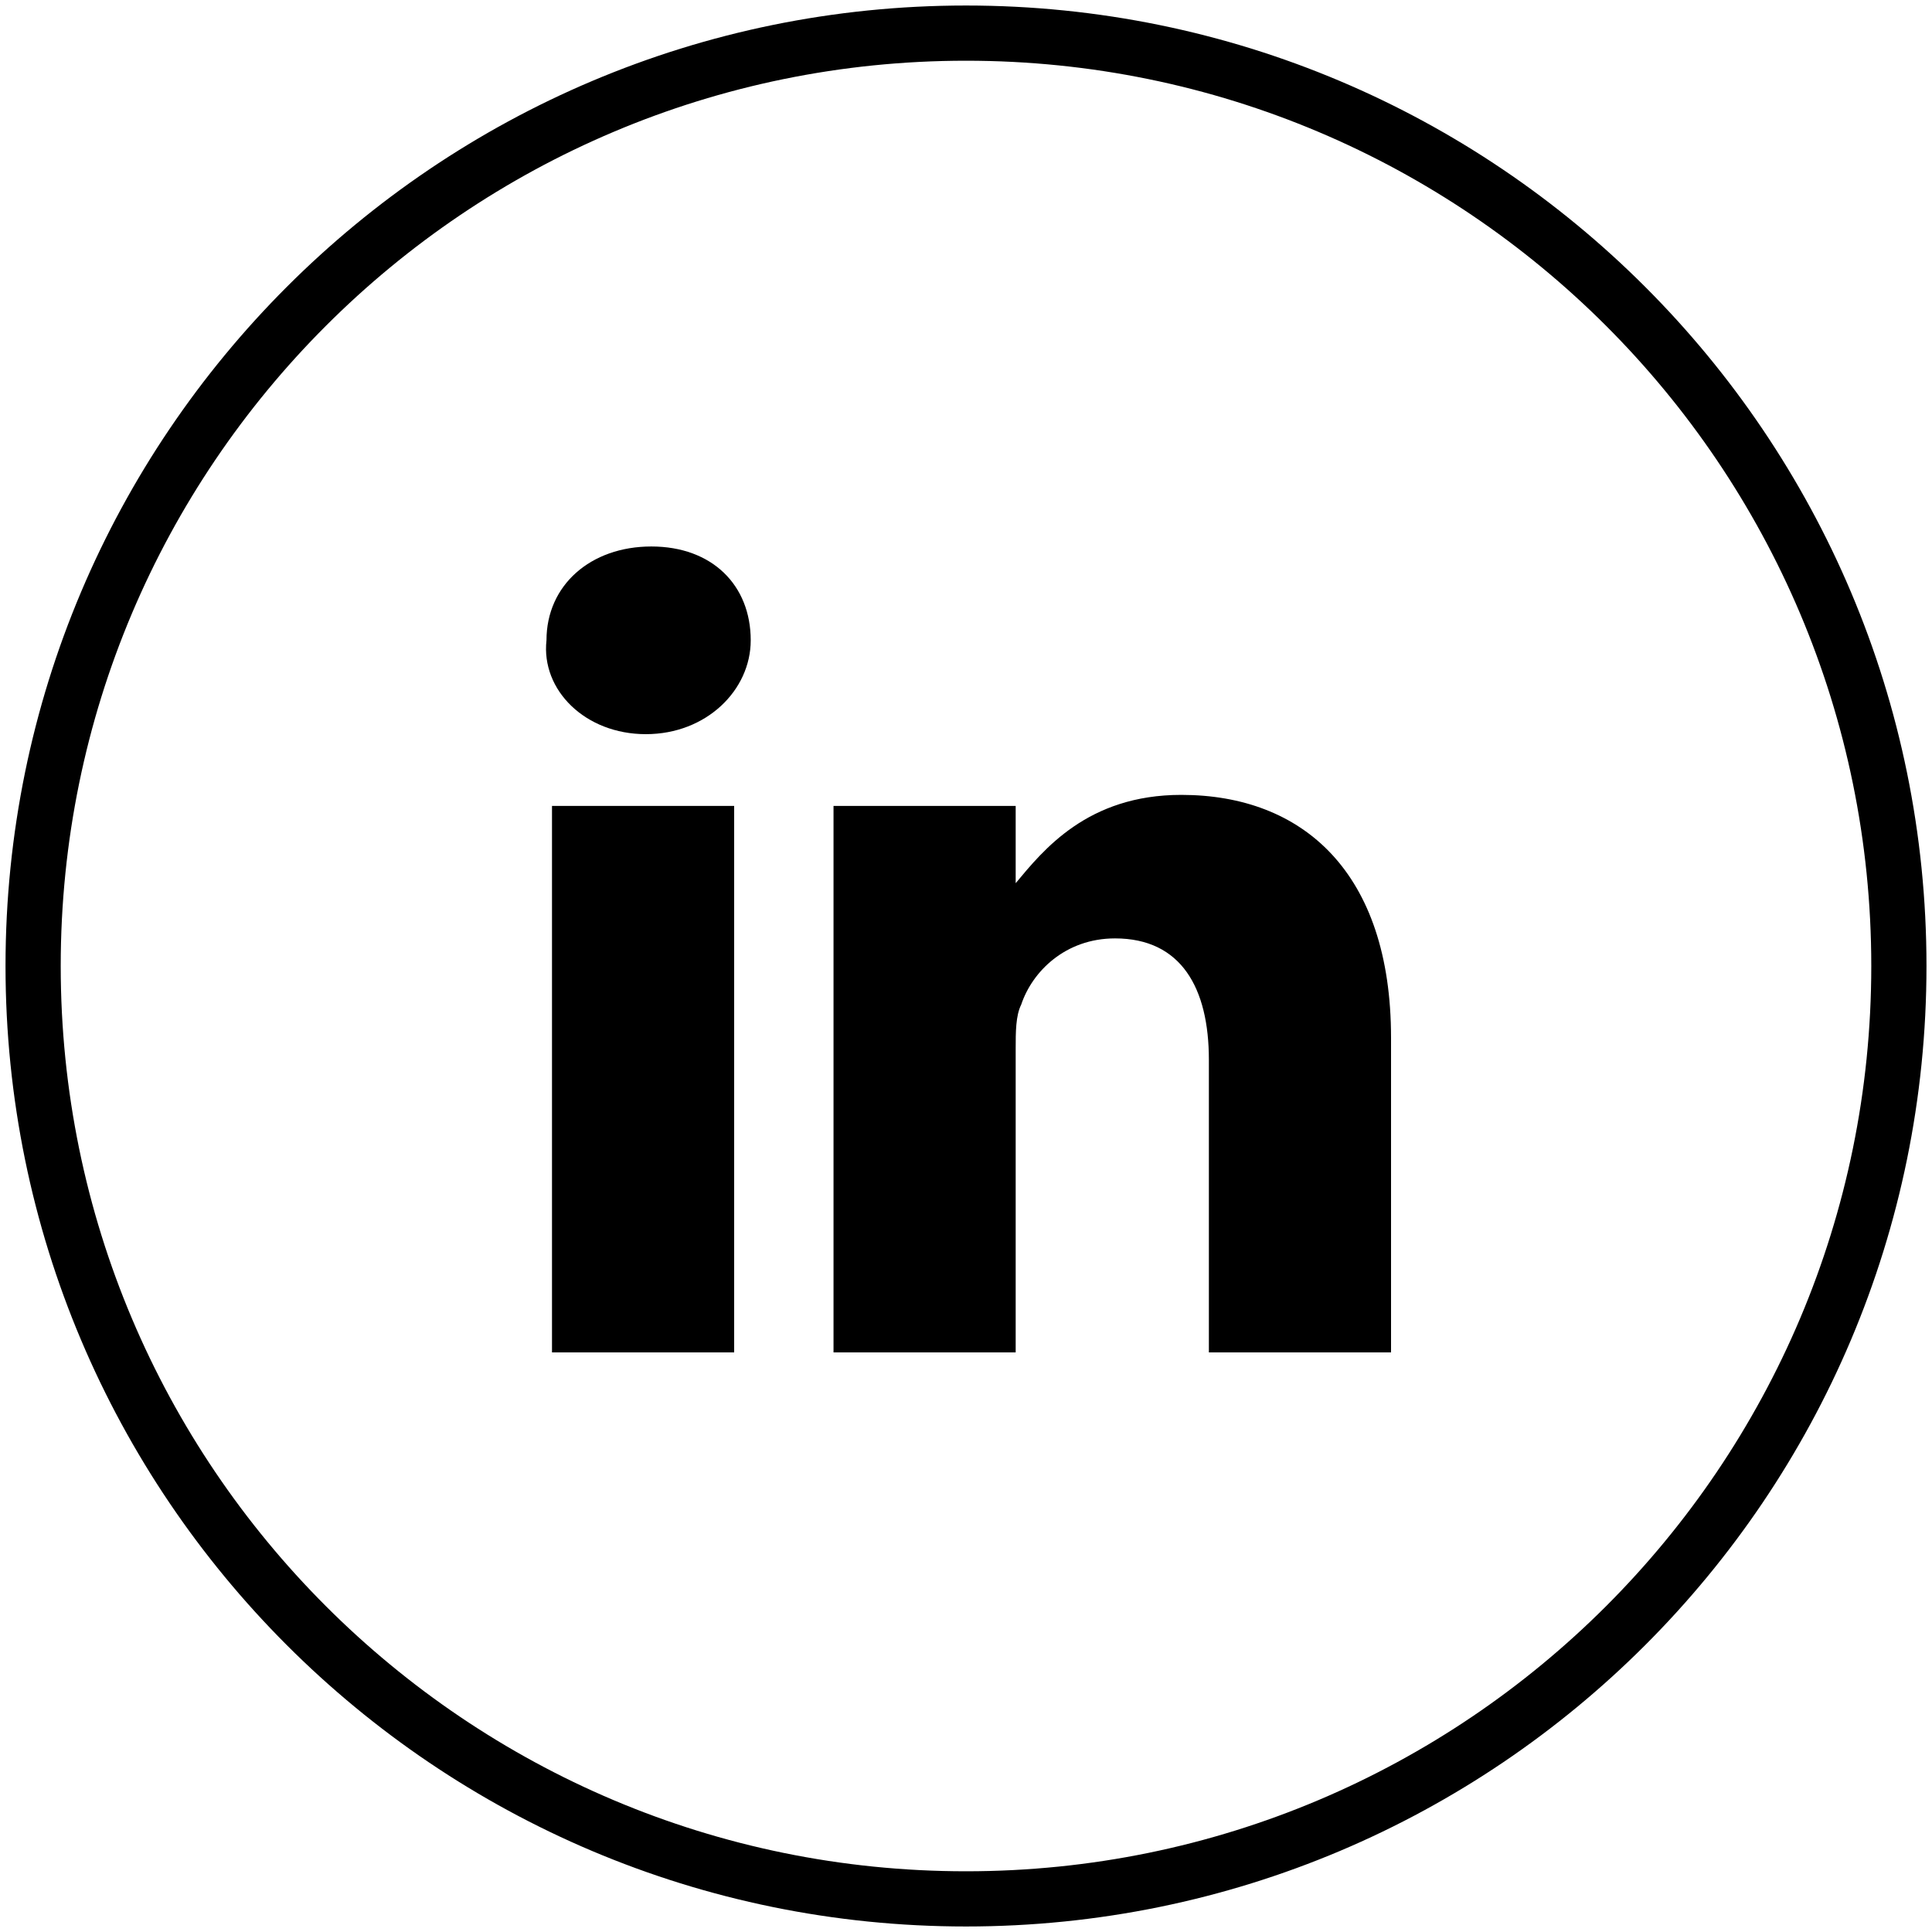
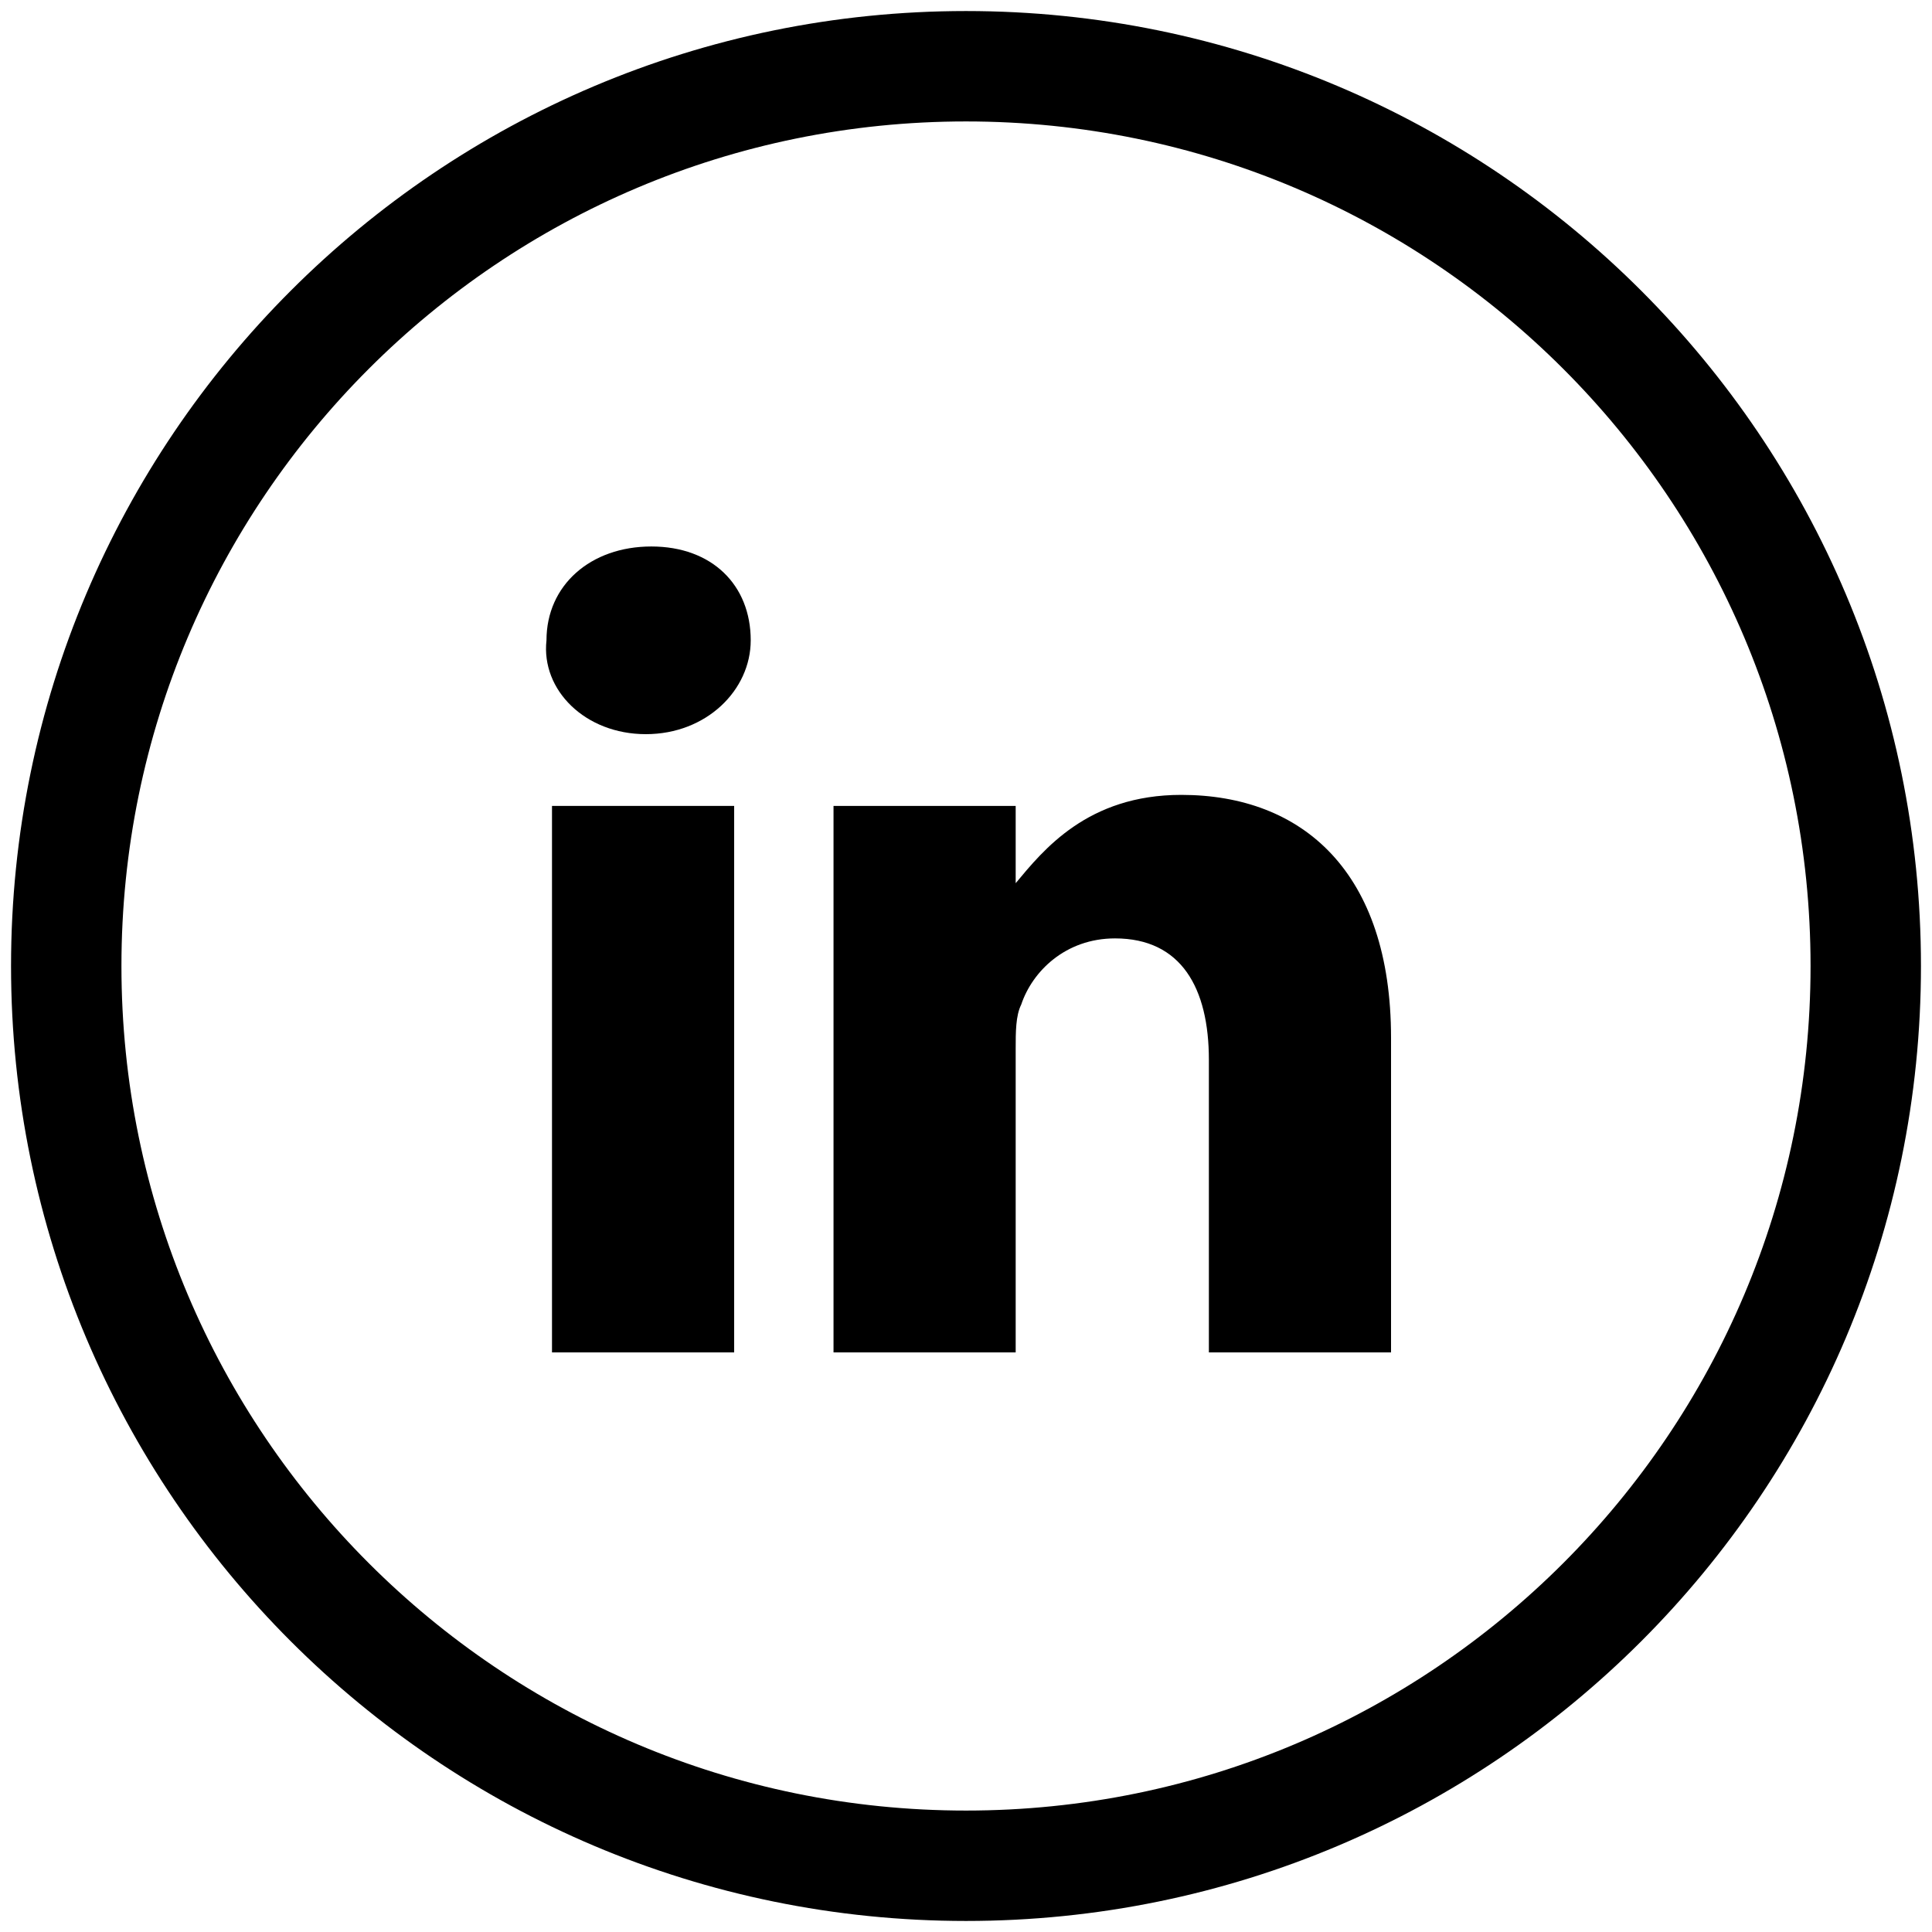
- <svg xmlns="http://www.w3.org/2000/svg" version="1.1" id="Layer_1" shape-rendering="geometricPrecision" x="0px" y="0px" viewBox="0 0 35 35" style="enable-background:new 0 0 35 35;" xml:space="preserve">
+ <svg xmlns="http://www.w3.org/2000/svg" version="1.1" id="Layer_1" shape-rendering="geometricPrecision" x="0px" y="0px" viewBox="0 0 35 35" style="enable-background:new 0 0 35 35;" xml:space="preserve" width="35px" height="35px">
  <style type="text/css">
- 	.st0{fill:none;stroke:#000000;stroke-miterlimit:10;}
+ 	.st0{fill:none;stroke:#000000;stroke-width:2;stroke-miterlimit:10;}
</style>
  <rect x="10" y="14.6" width="3.3" height="9.9" />
  <path d="M11.7,13.3c1.1,0,1.9-0.8,1.9-1.7c0-1-0.7-1.7-1.8-1.7c-1.1,0-1.9,0.7-1.9,1.7C9.8,12.5,10.6,13.3,11.7,13.3L11.7,13.3z" />
  <path d="M25.2,24.5v-5.7c0-3-1.6-4.4-3.8-4.4c-1.7,0-2.5,1-3,1.6v-1.4h-3.3c0,0.9,0,9.9,0,9.9h3.3V19c0-0.3,0-0.6,0.1-0.8  c0.2-0.6,0.8-1.2,1.7-1.2c1.2,0,1.7,0.9,1.7,2.2v5.3H25.2z" />
-   <circle class="st0" cx="17.5" cy="17.5" r="16.9" />
+   <circle class="st0" cx="17.5" cy="17.5" r="16.3" />
</svg>
